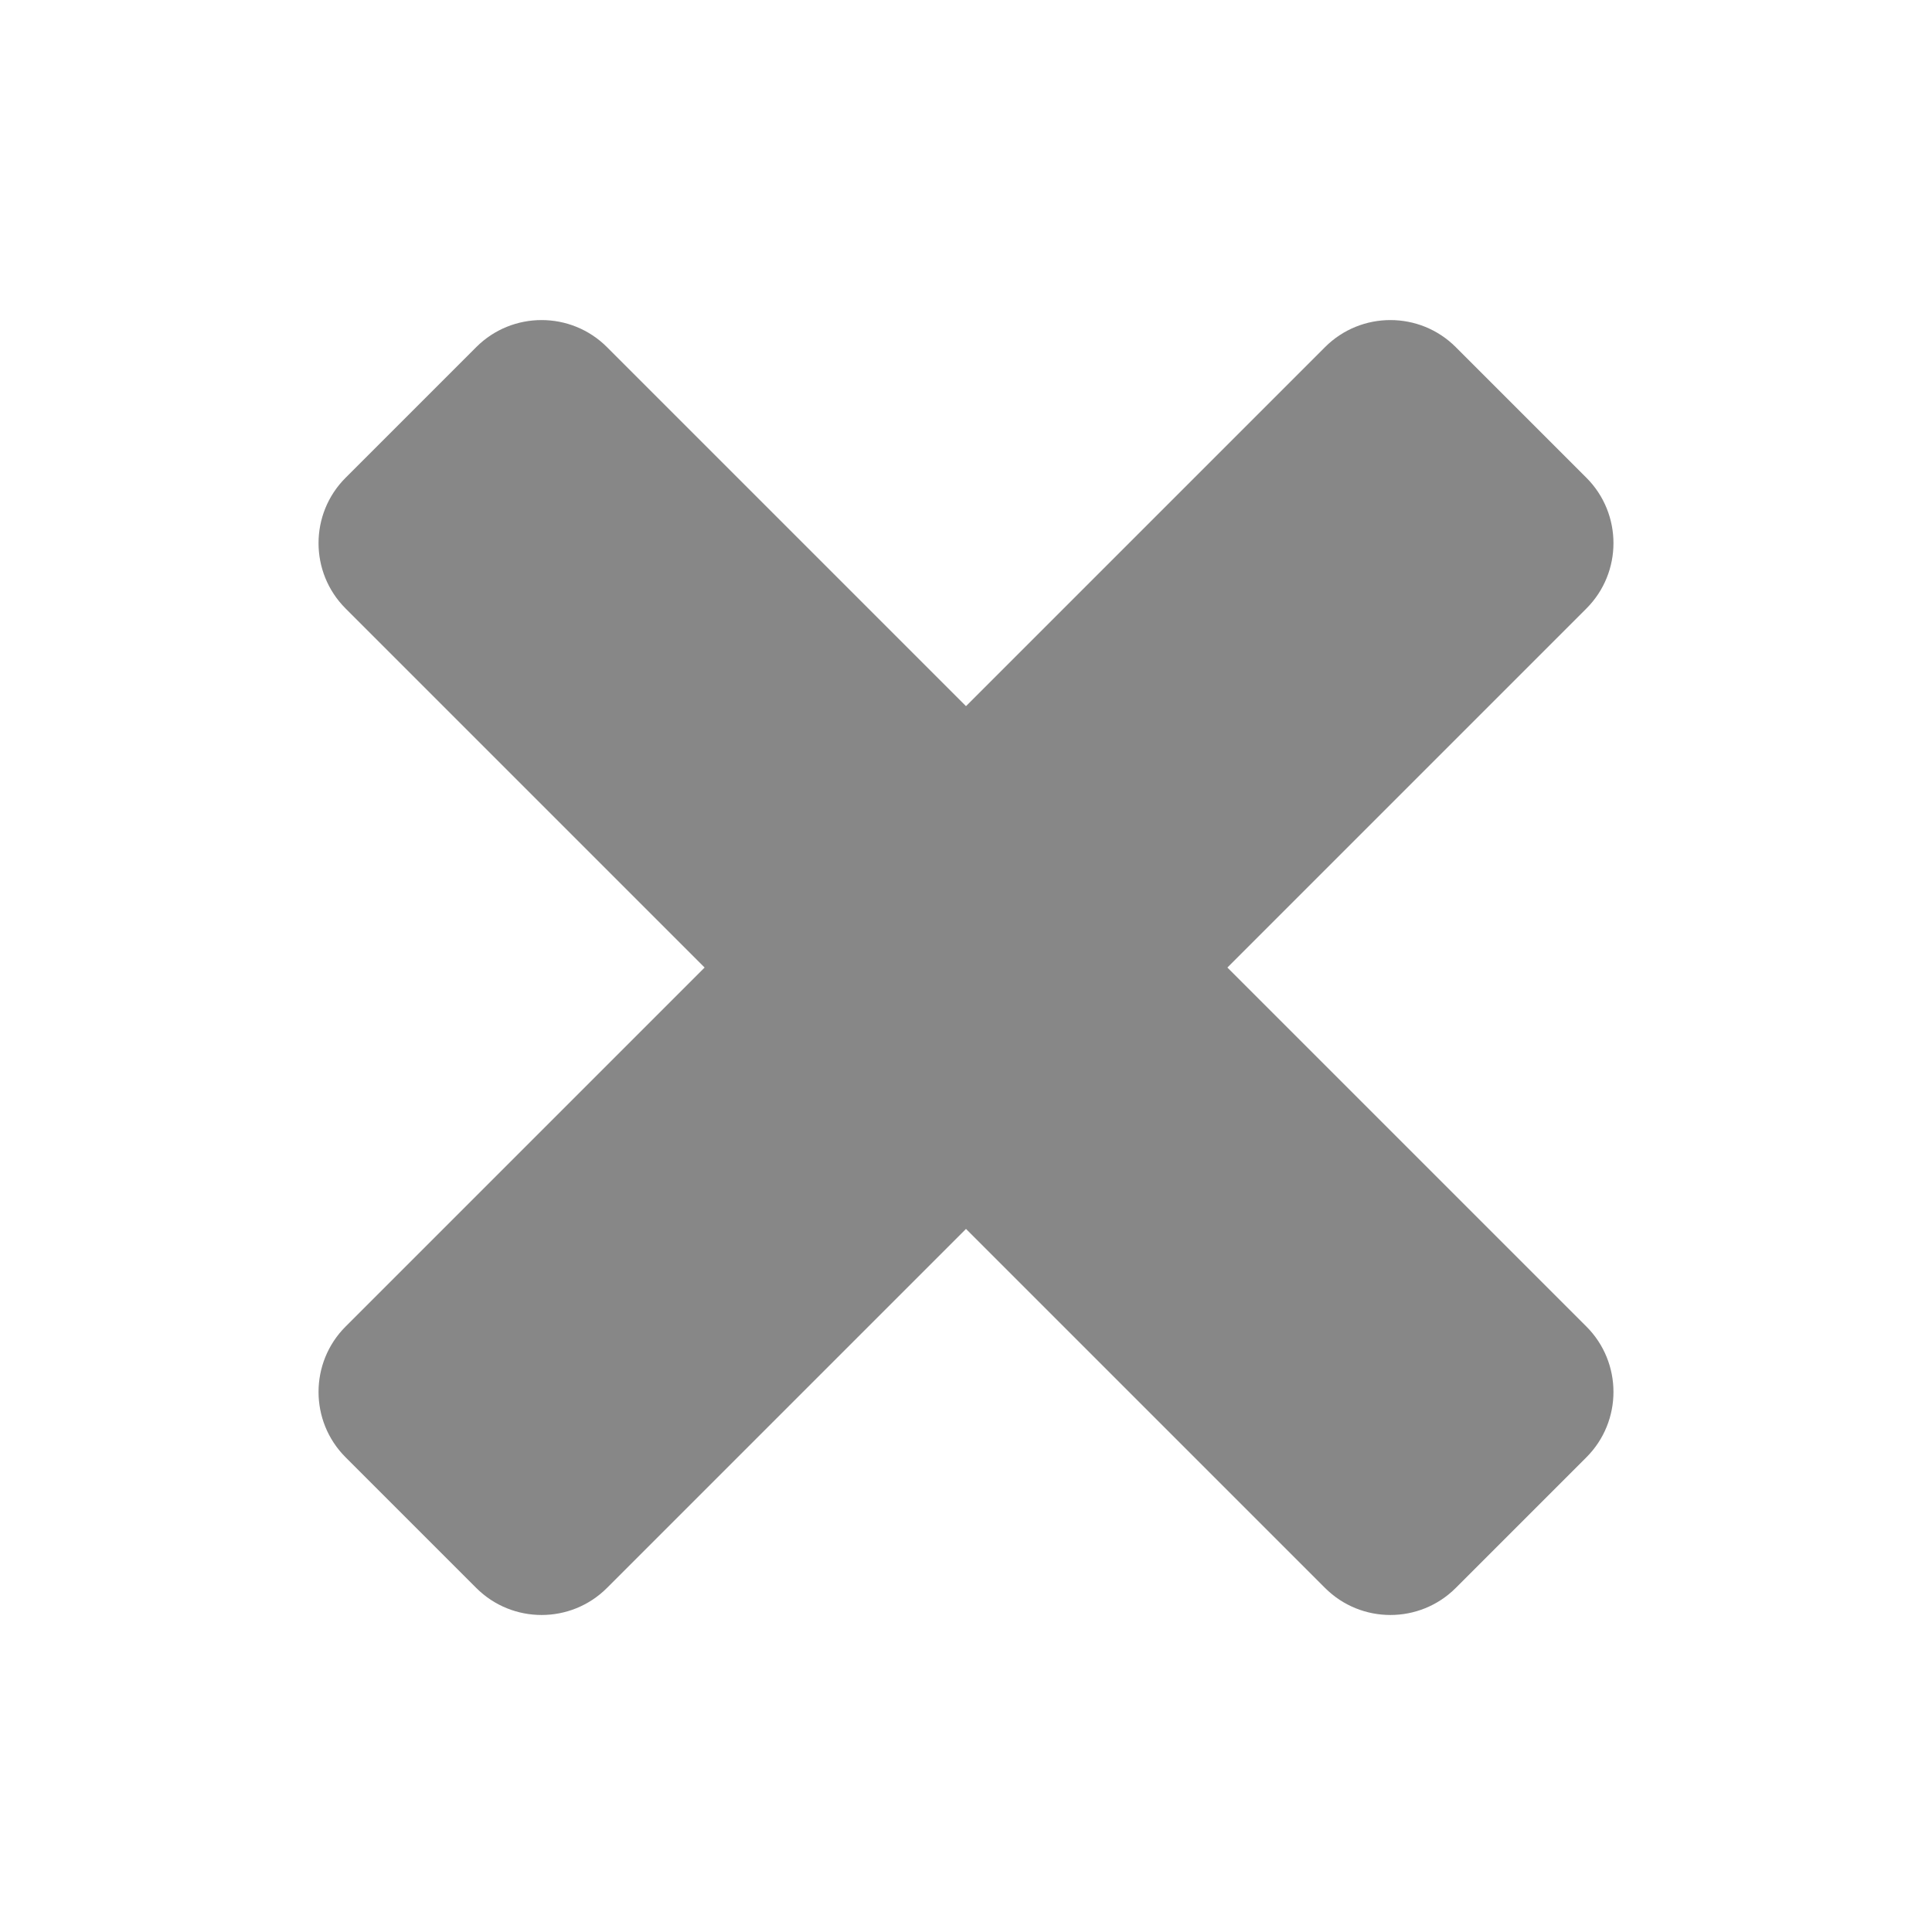
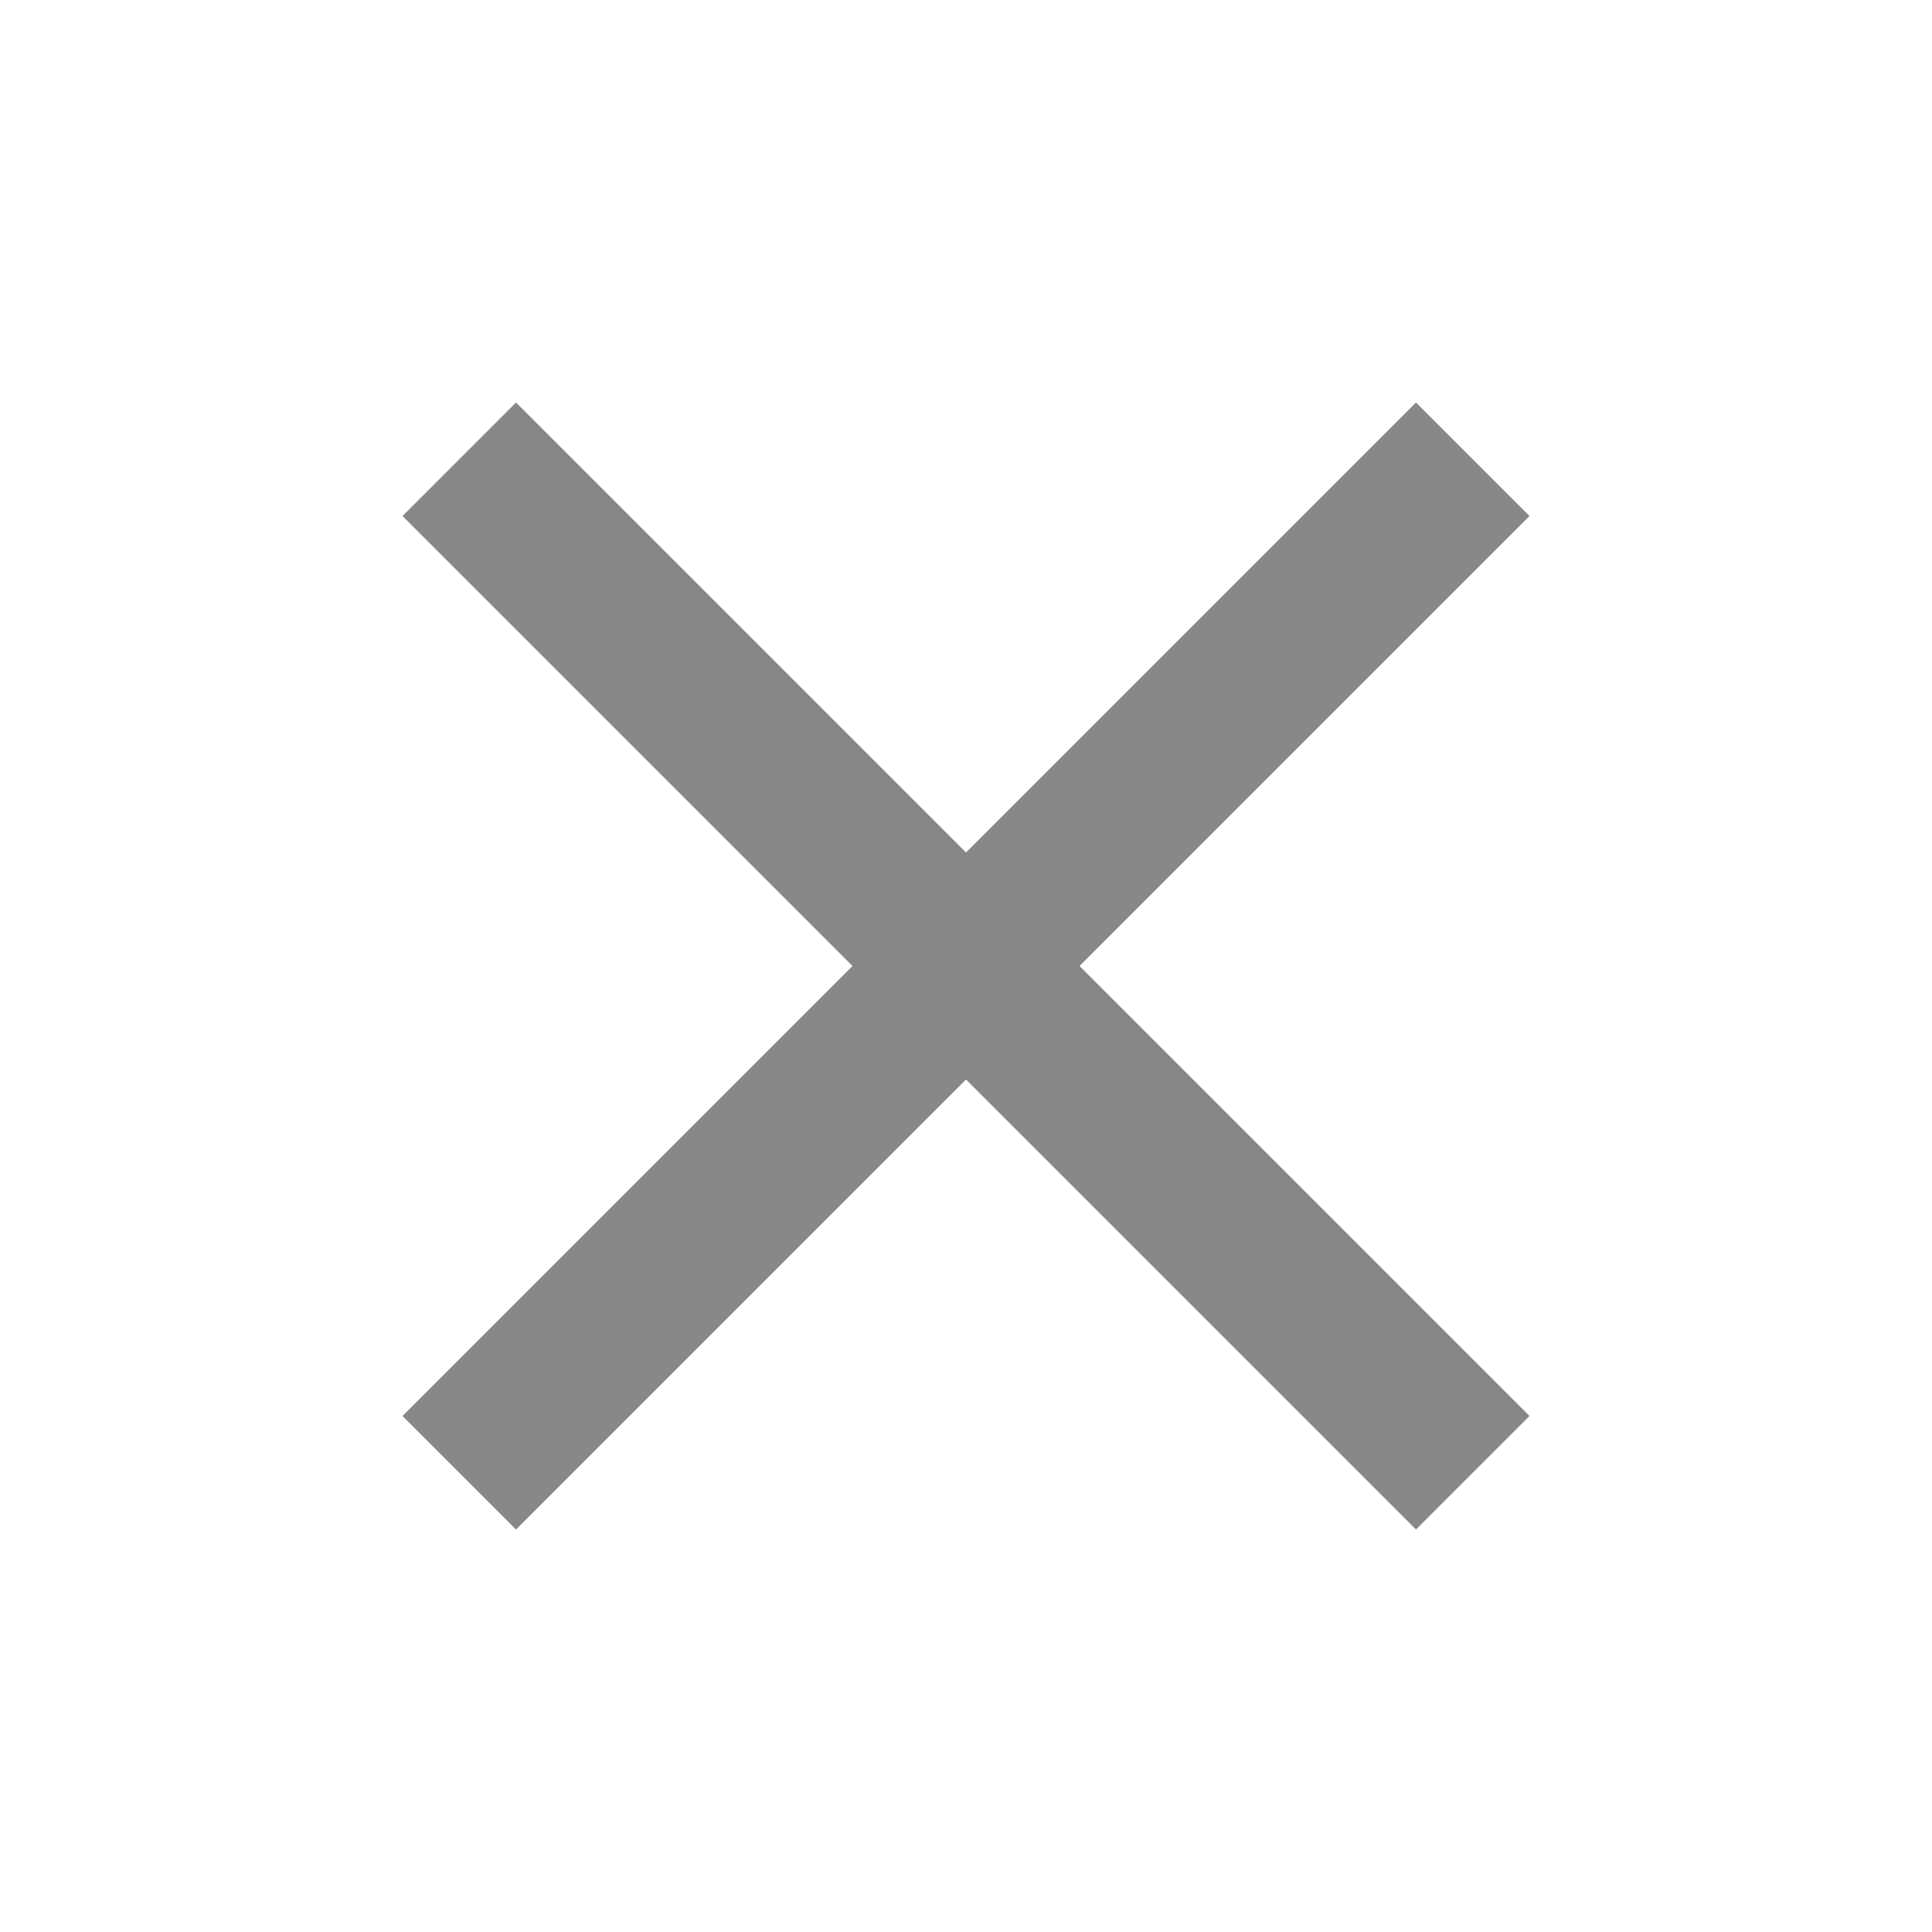
<svg xmlns="http://www.w3.org/2000/svg" clip-rule="evenodd" fill-rule="evenodd" stroke-linejoin="round" stroke-miterlimit="2" viewBox="0 0 24 24">
  <path d="m0 0h24v24h-24z" fill="none" />
-   <path d="m12 8.772 4.46-4.46c.448-.448 1.176-.448 1.624 0l1.623 1.623c.448.448.448 1.176 0 1.624l-4.46 4.46 4.46 4.46c.448.448.448 1.176 0 1.624l-1.623 1.623c-.448.448-1.176.448-1.624 0l-4.46-4.46-4.46 4.46c-.448.448-1.176.448-1.624 0l-1.623-1.623c-.448-.448-.448-1.176 0-1.624l4.46-4.46-4.46-4.46c-.448-.448-.448-1.176 0-1.624l1.623-1.623c.448-.448 1.176-.448 1.624 0z" fill="#878787" />
+   <path d="m17.59 5-5.59 5.59-5.59-5.59-1.41 1.41 5.59 5.59-5.59 5.59 1.41 1.41 5.59-5.59 5.59 5.59 1.41-1.41-5.59-5.59 5.59-5.59z" fill="#878787" fill-rule="nonzero" />
</svg>
